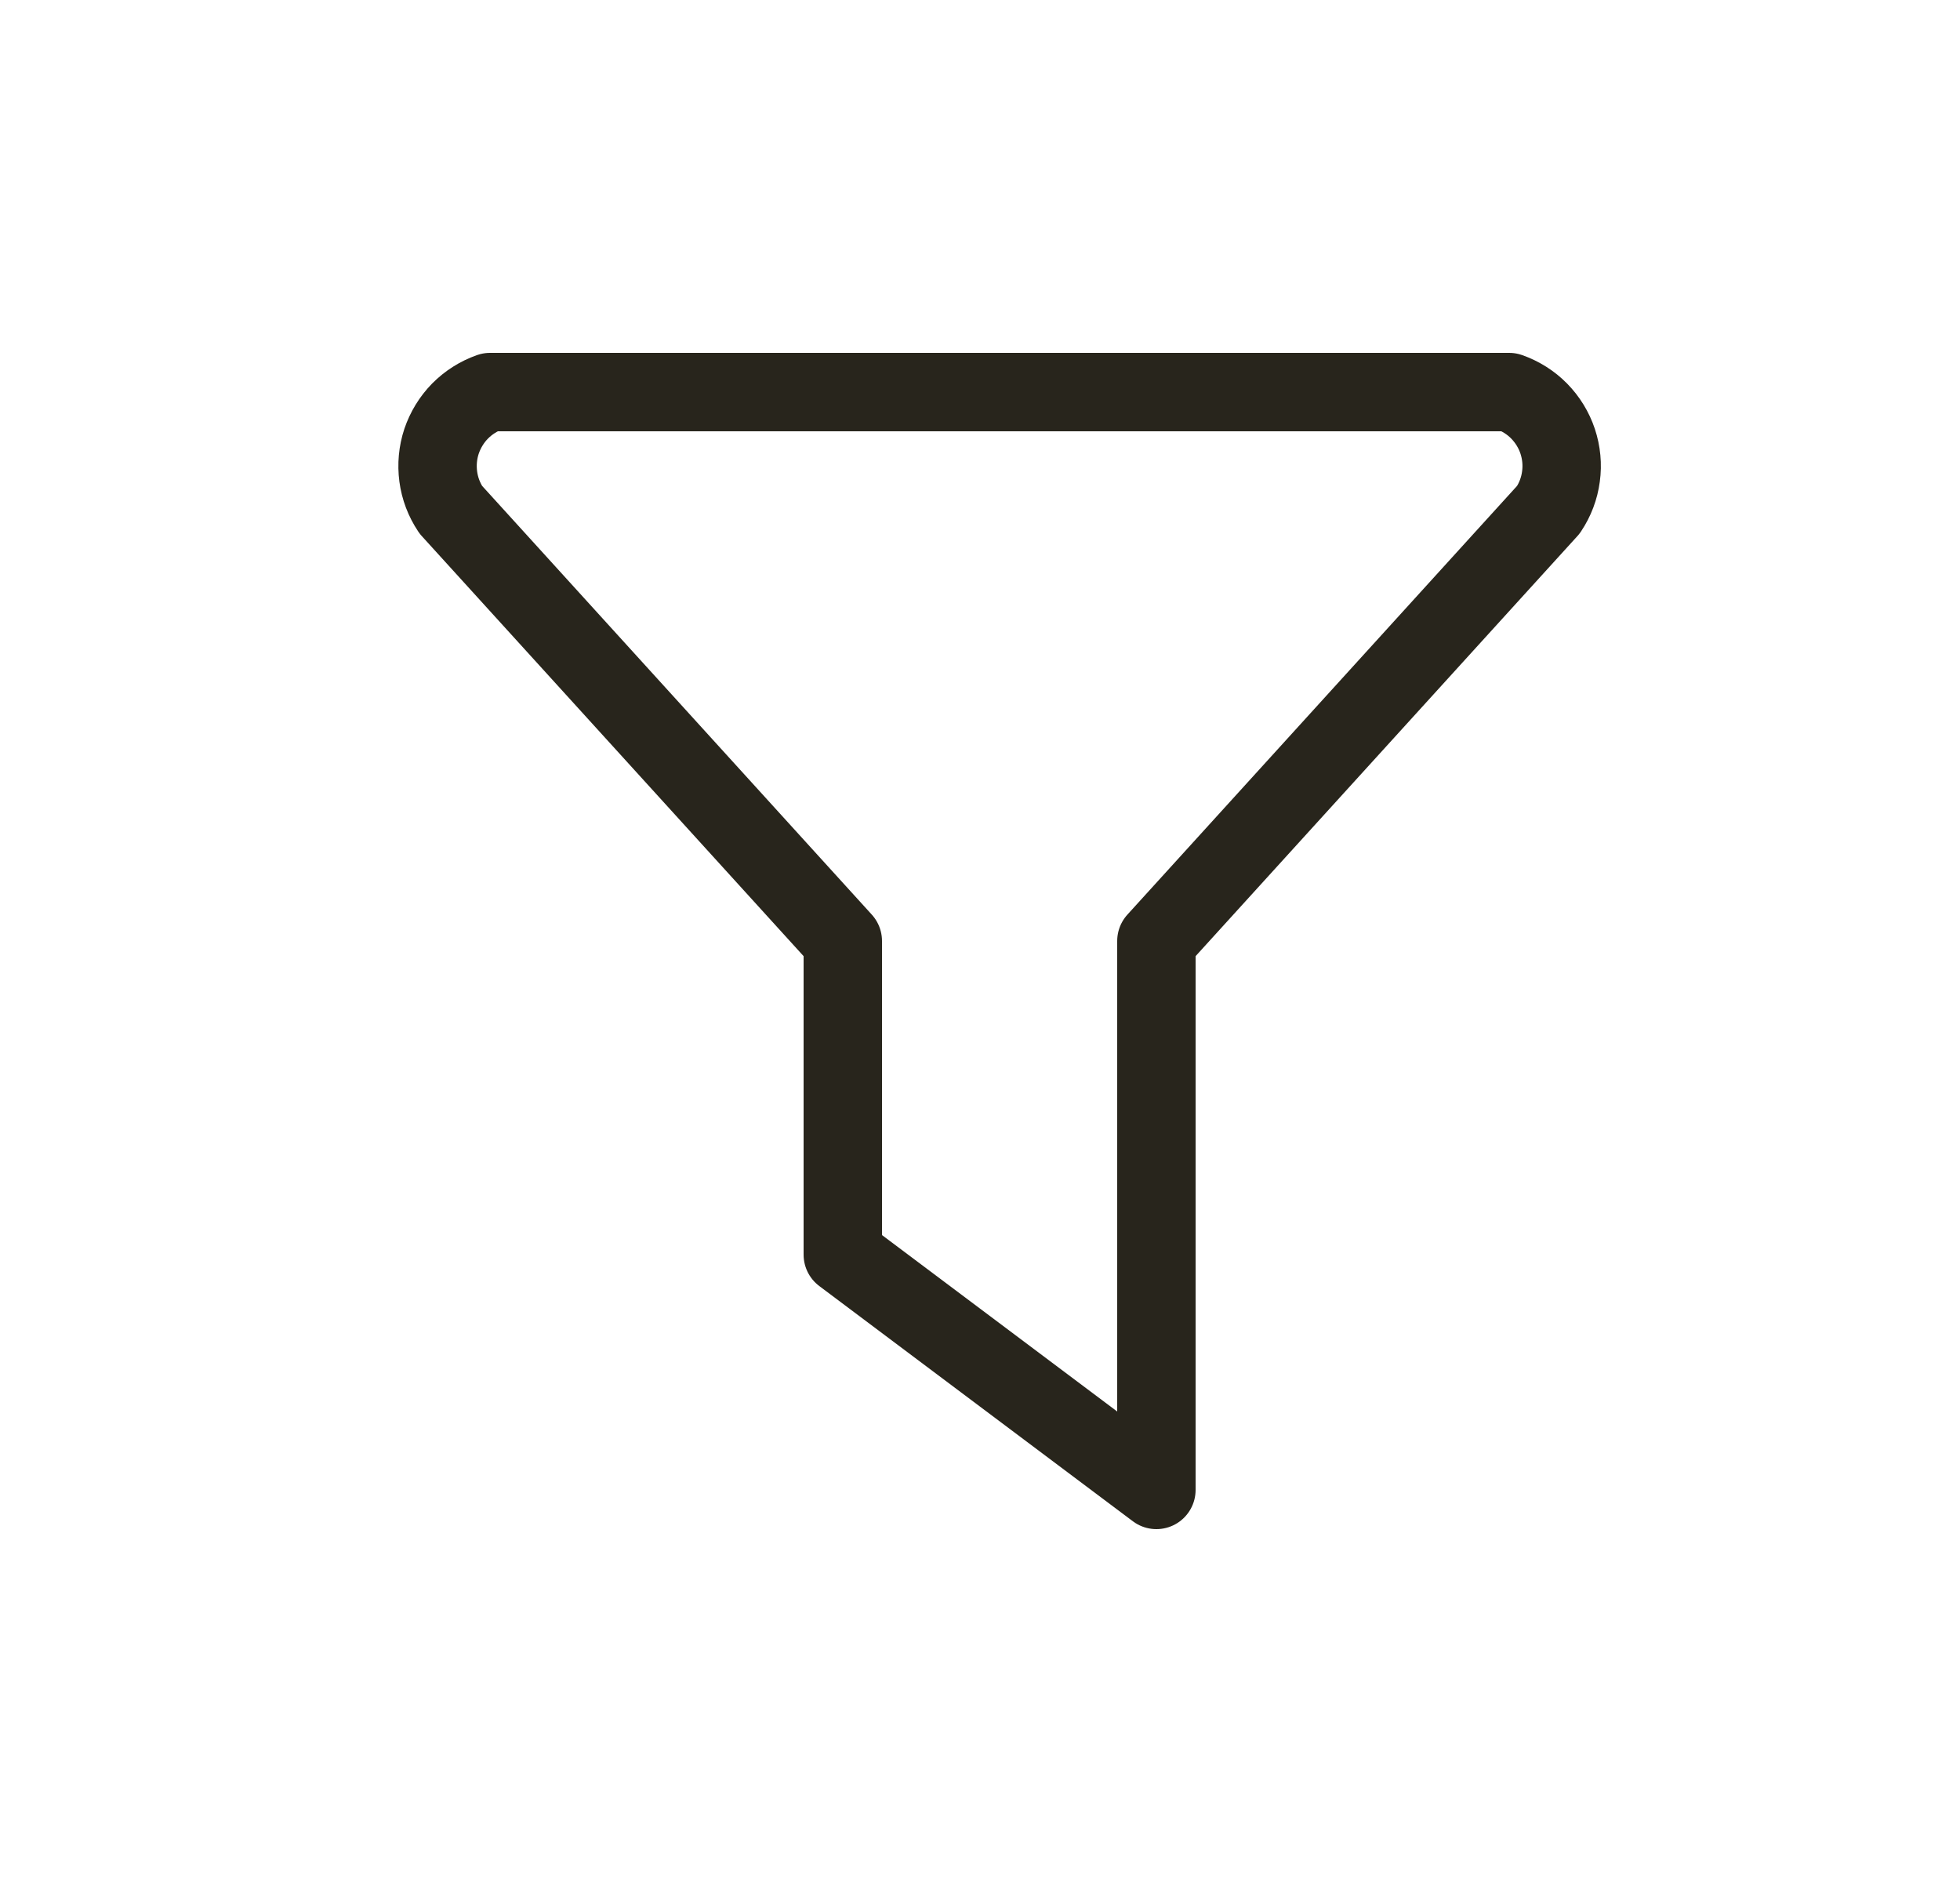
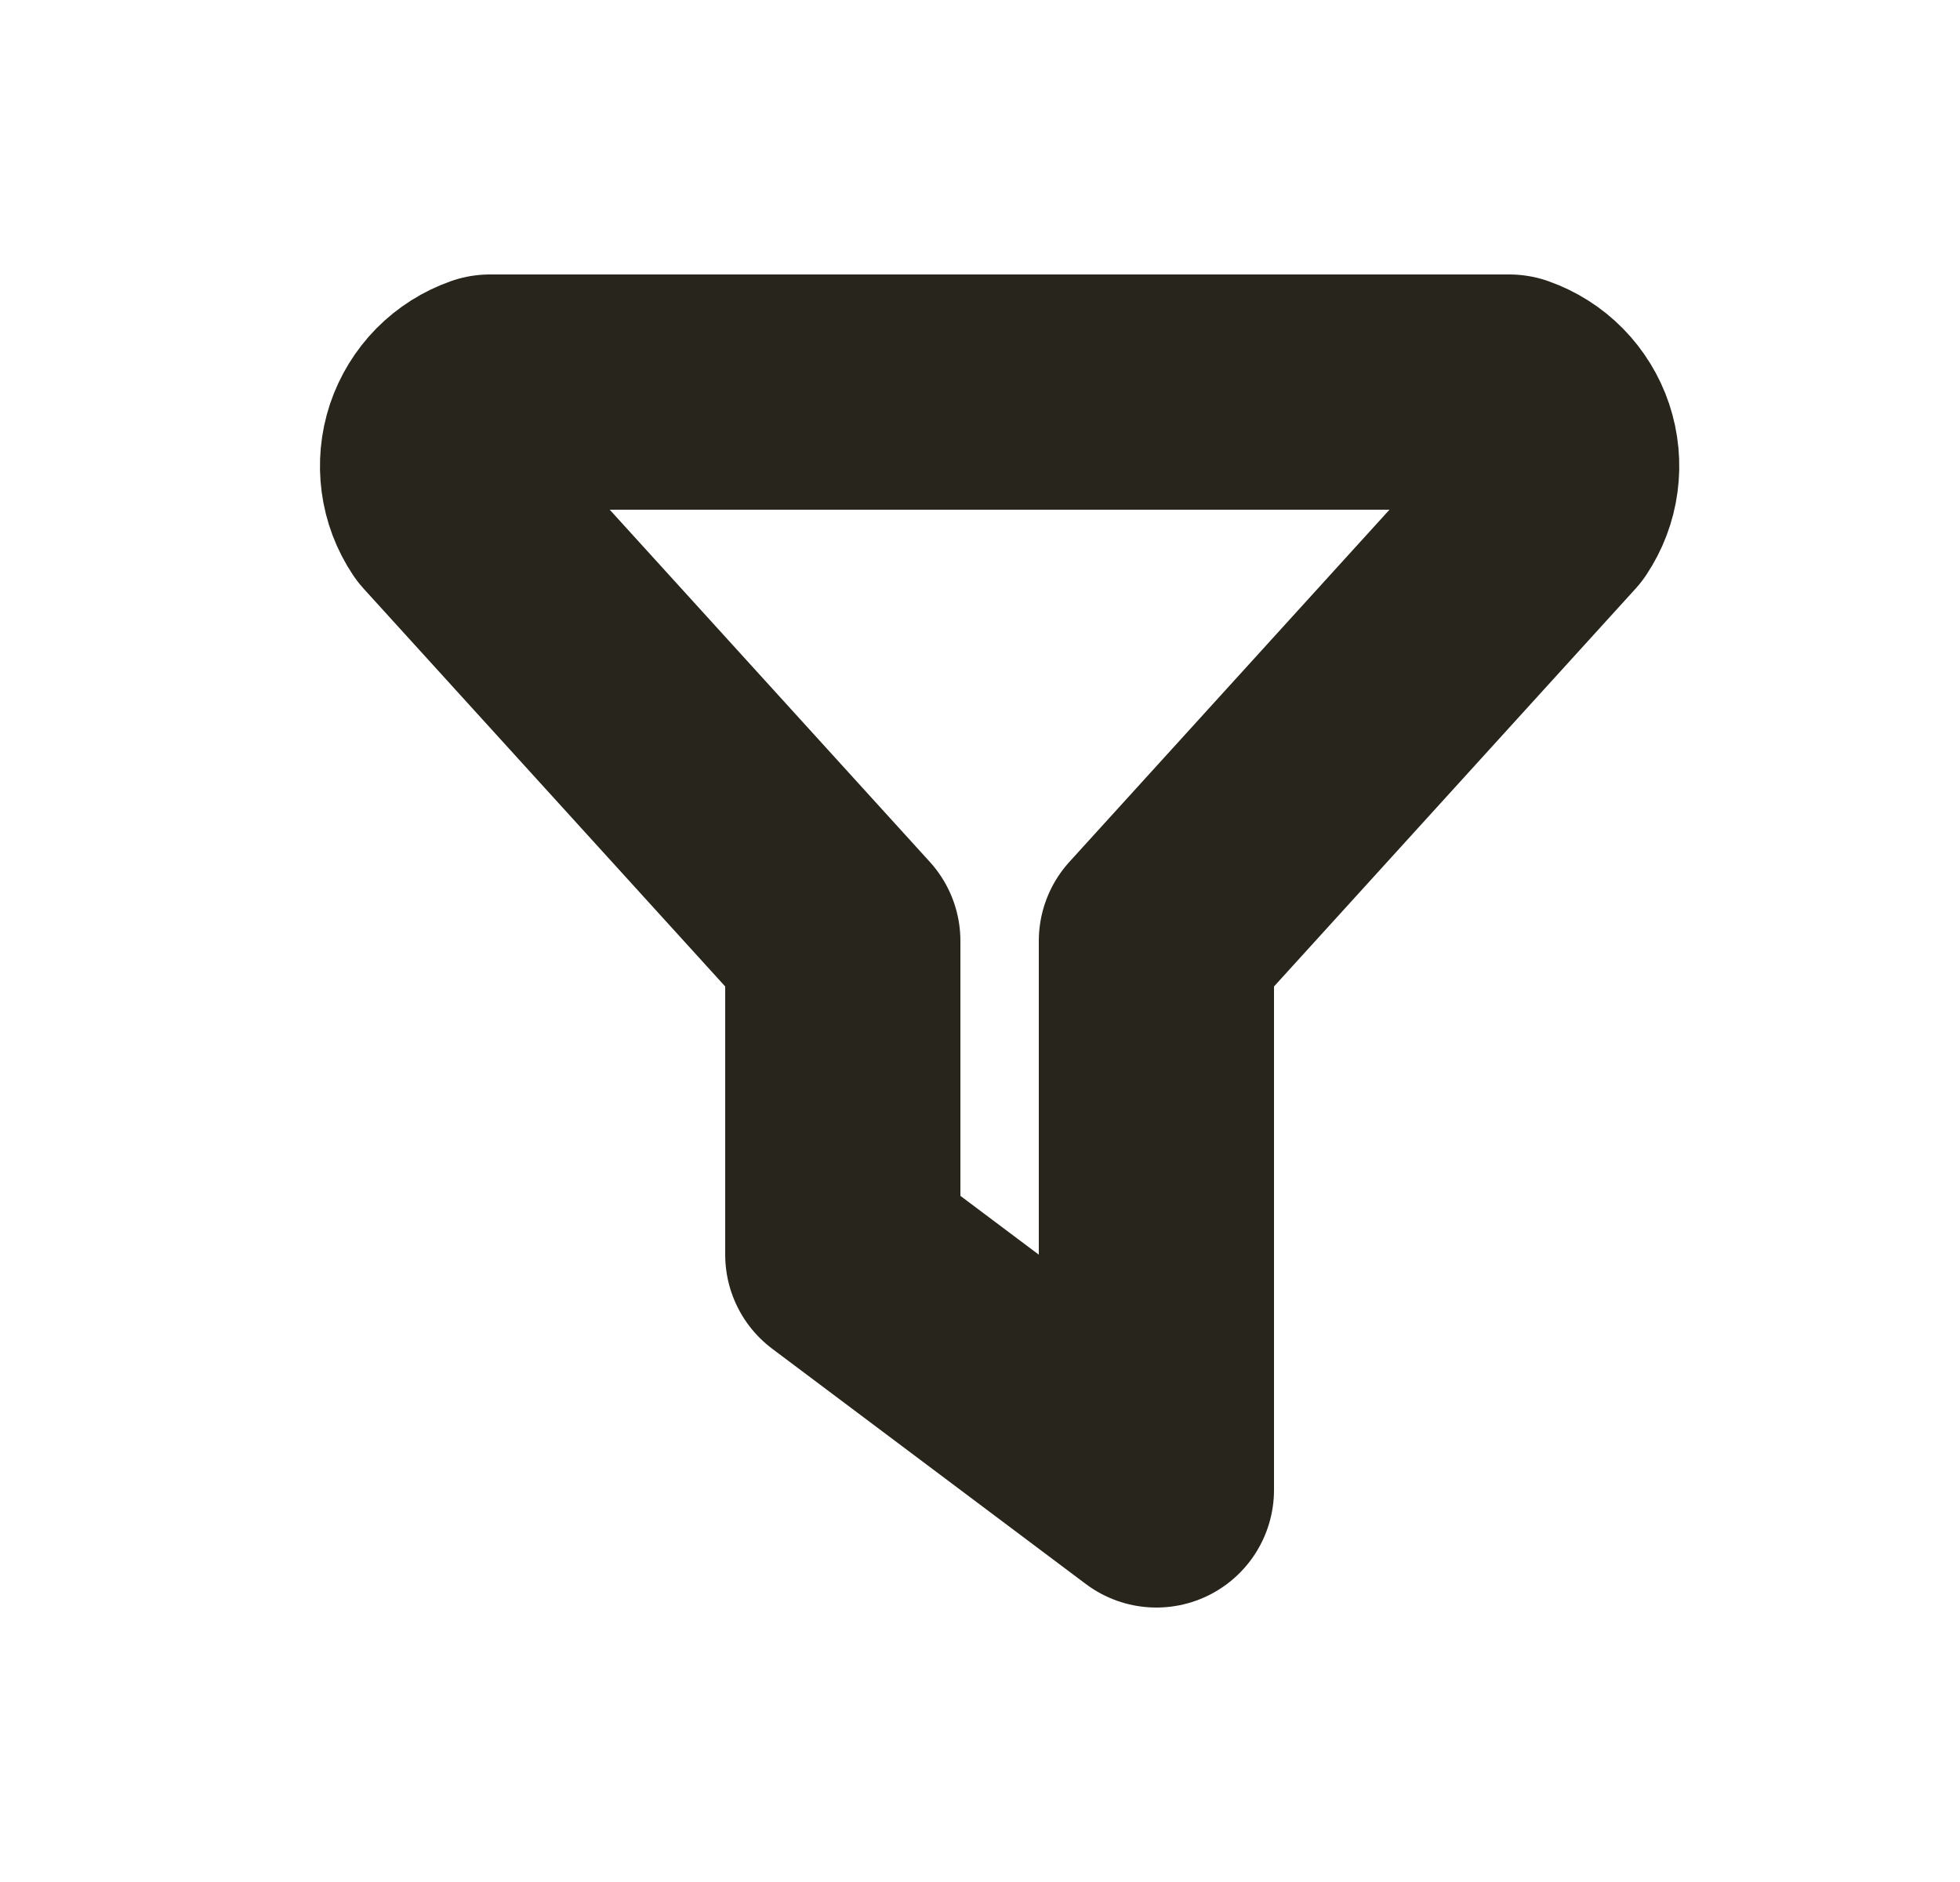
<svg xmlns="http://www.w3.org/2000/svg" width="25" height="24" viewBox="0 0 25 24" fill="none">
-   <path d="M6.25 5H19.25C19.394 5.051 19.525 5.133 19.632 5.242C19.739 5.351 19.82 5.483 19.868 5.627C19.916 5.772 19.931 5.926 19.91 6.077C19.89 6.229 19.835 6.373 19.75 6.5L14.75 12V19L10.75 16V12L5.75 6.5C5.665 6.373 5.61 6.229 5.59 6.077C5.57 5.926 5.584 5.772 5.632 5.627C5.681 5.483 5.761 5.351 5.868 5.242C5.976 5.133 6.106 5.051 6.25 5Z" stroke="#28251C" strokeWidth="3" strokeLinecap="round" stroke-linejoin="round" />
+   <path d="M6.25 5H19.25C19.394 5.051 19.525 5.133 19.632 5.242C19.739 5.351 19.82 5.483 19.868 5.627C19.916 5.772 19.931 5.926 19.91 6.077C19.89 6.229 19.835 6.373 19.75 6.5L14.75 12V19L10.75 16V12L5.75 6.5C5.665 6.373 5.61 6.229 5.59 6.077C5.57 5.926 5.584 5.772 5.632 5.627C5.681 5.483 5.761 5.351 5.868 5.242C5.976 5.133 6.106 5.051 6.25 5Z" stroke="#28251C" stroke-width="3" strokeLinecap="round" stroke-linejoin="round" />
</svg>
